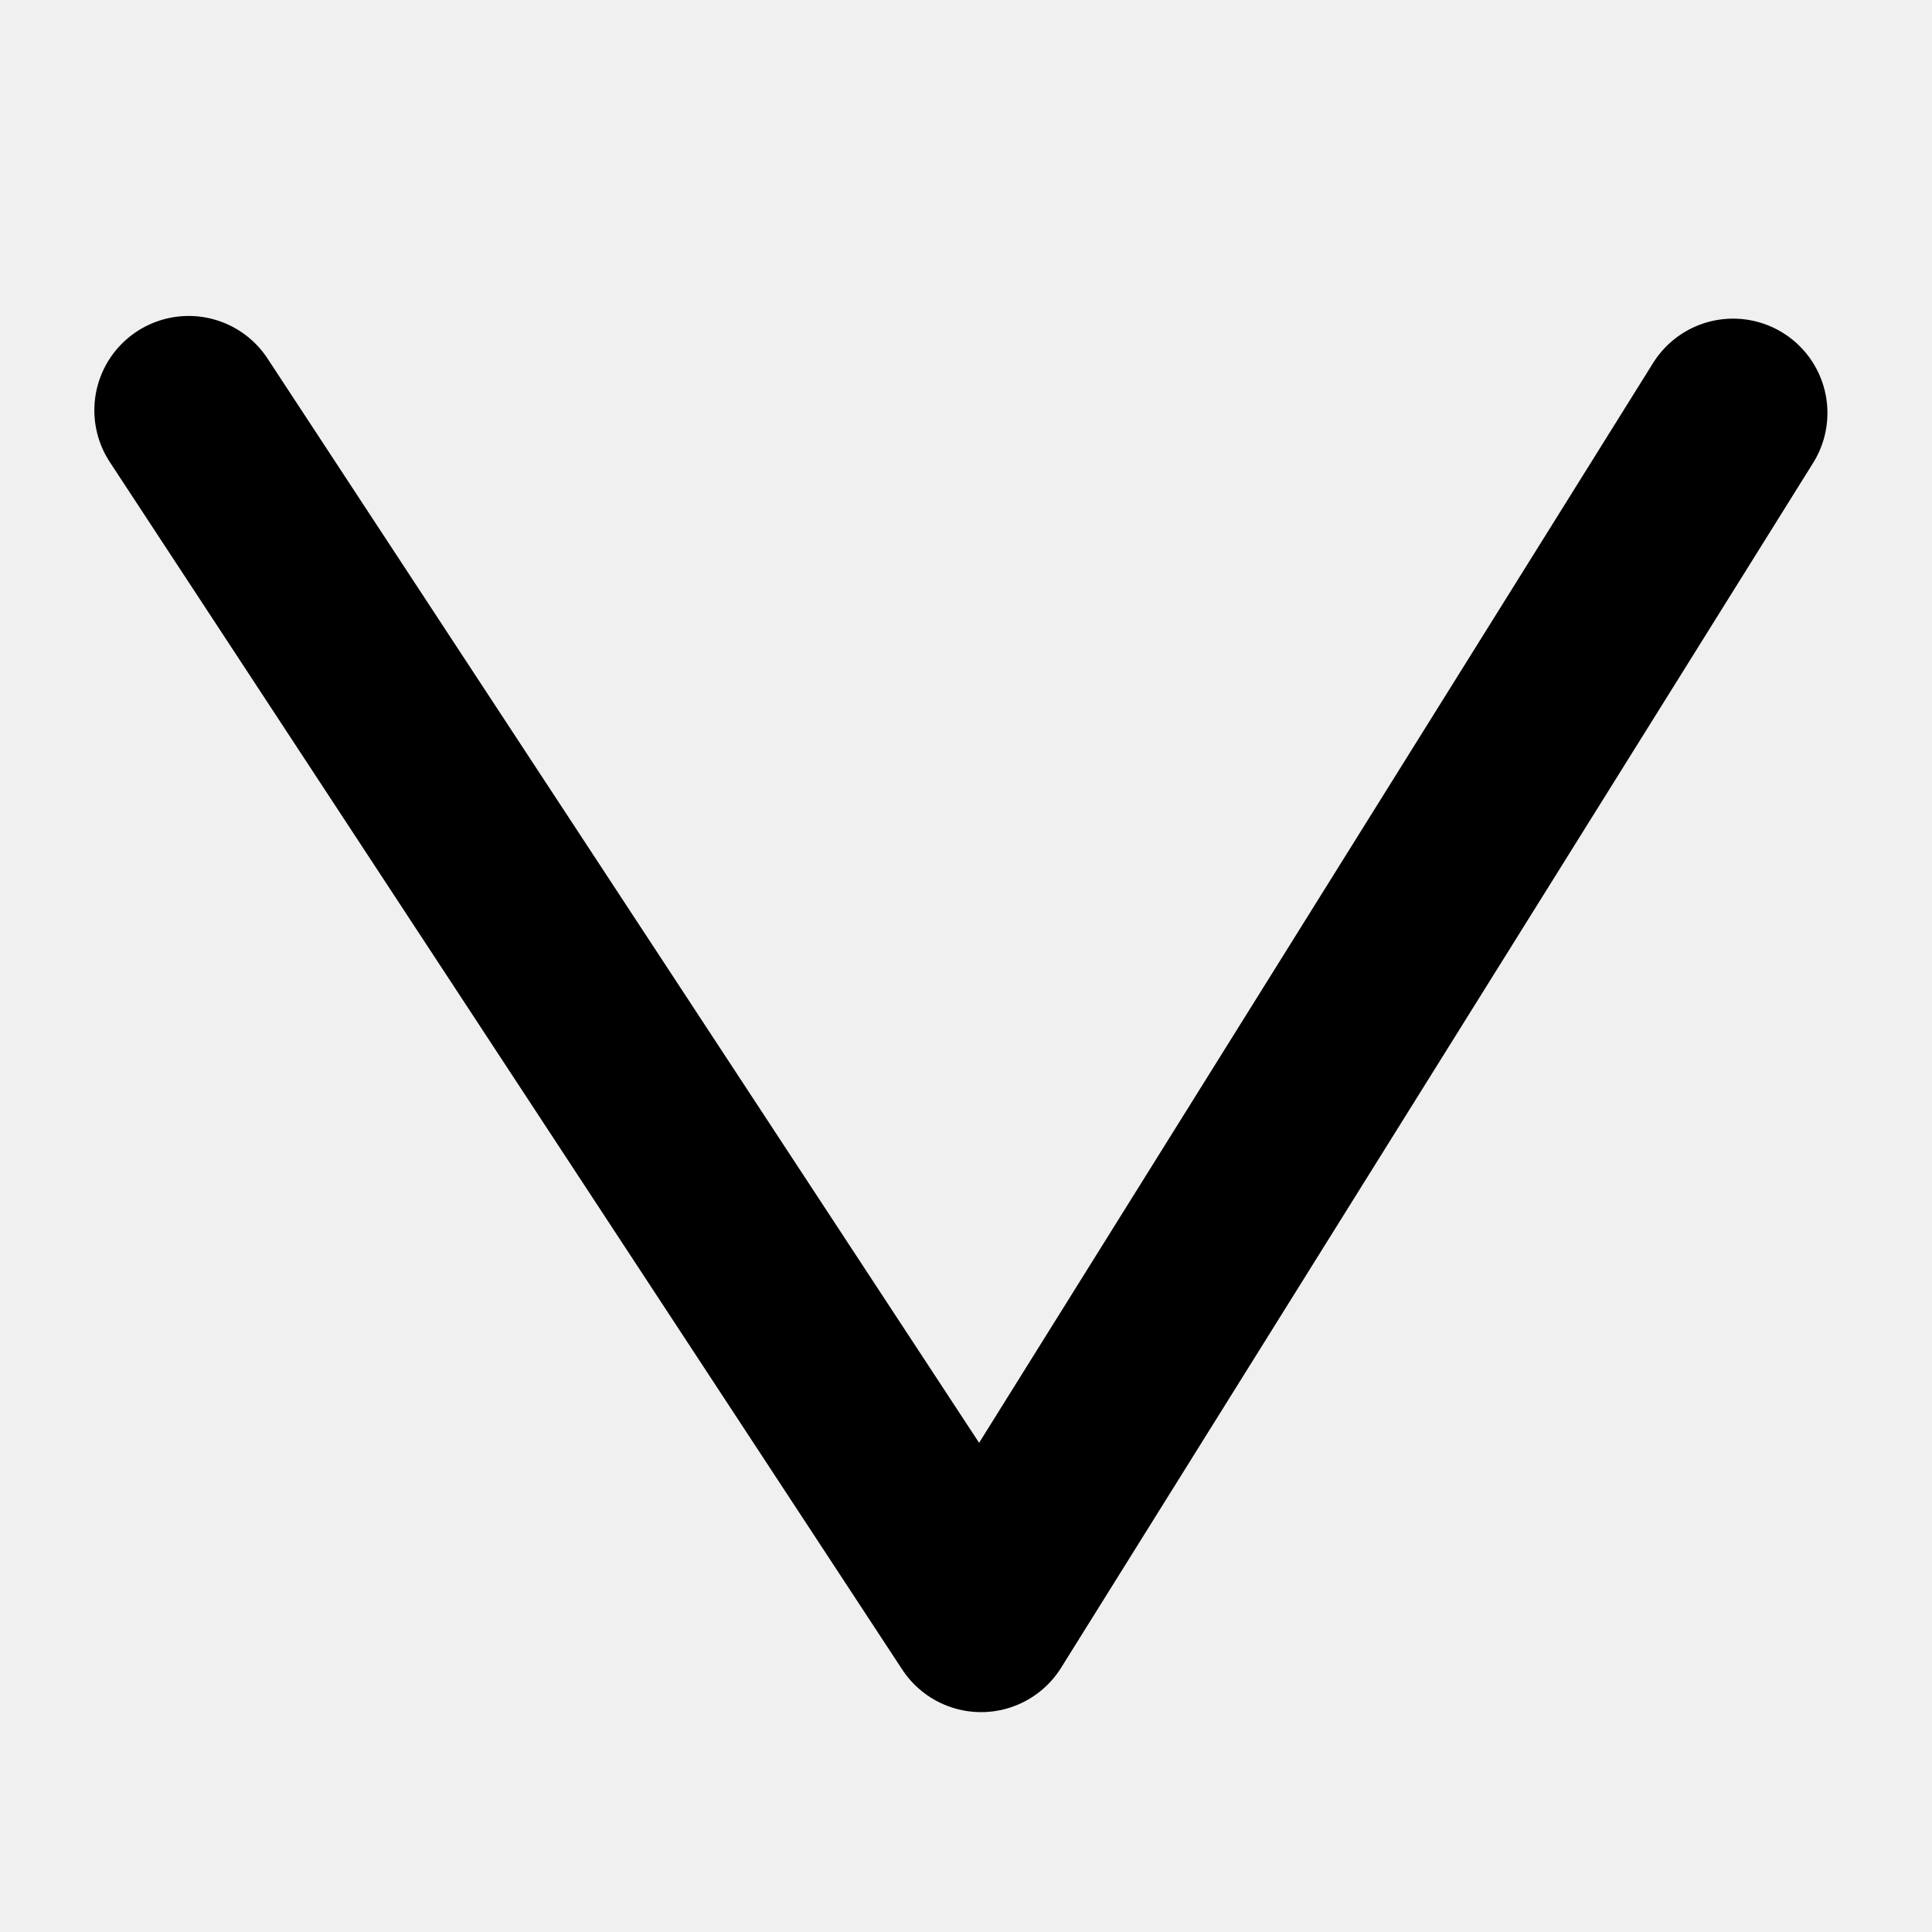
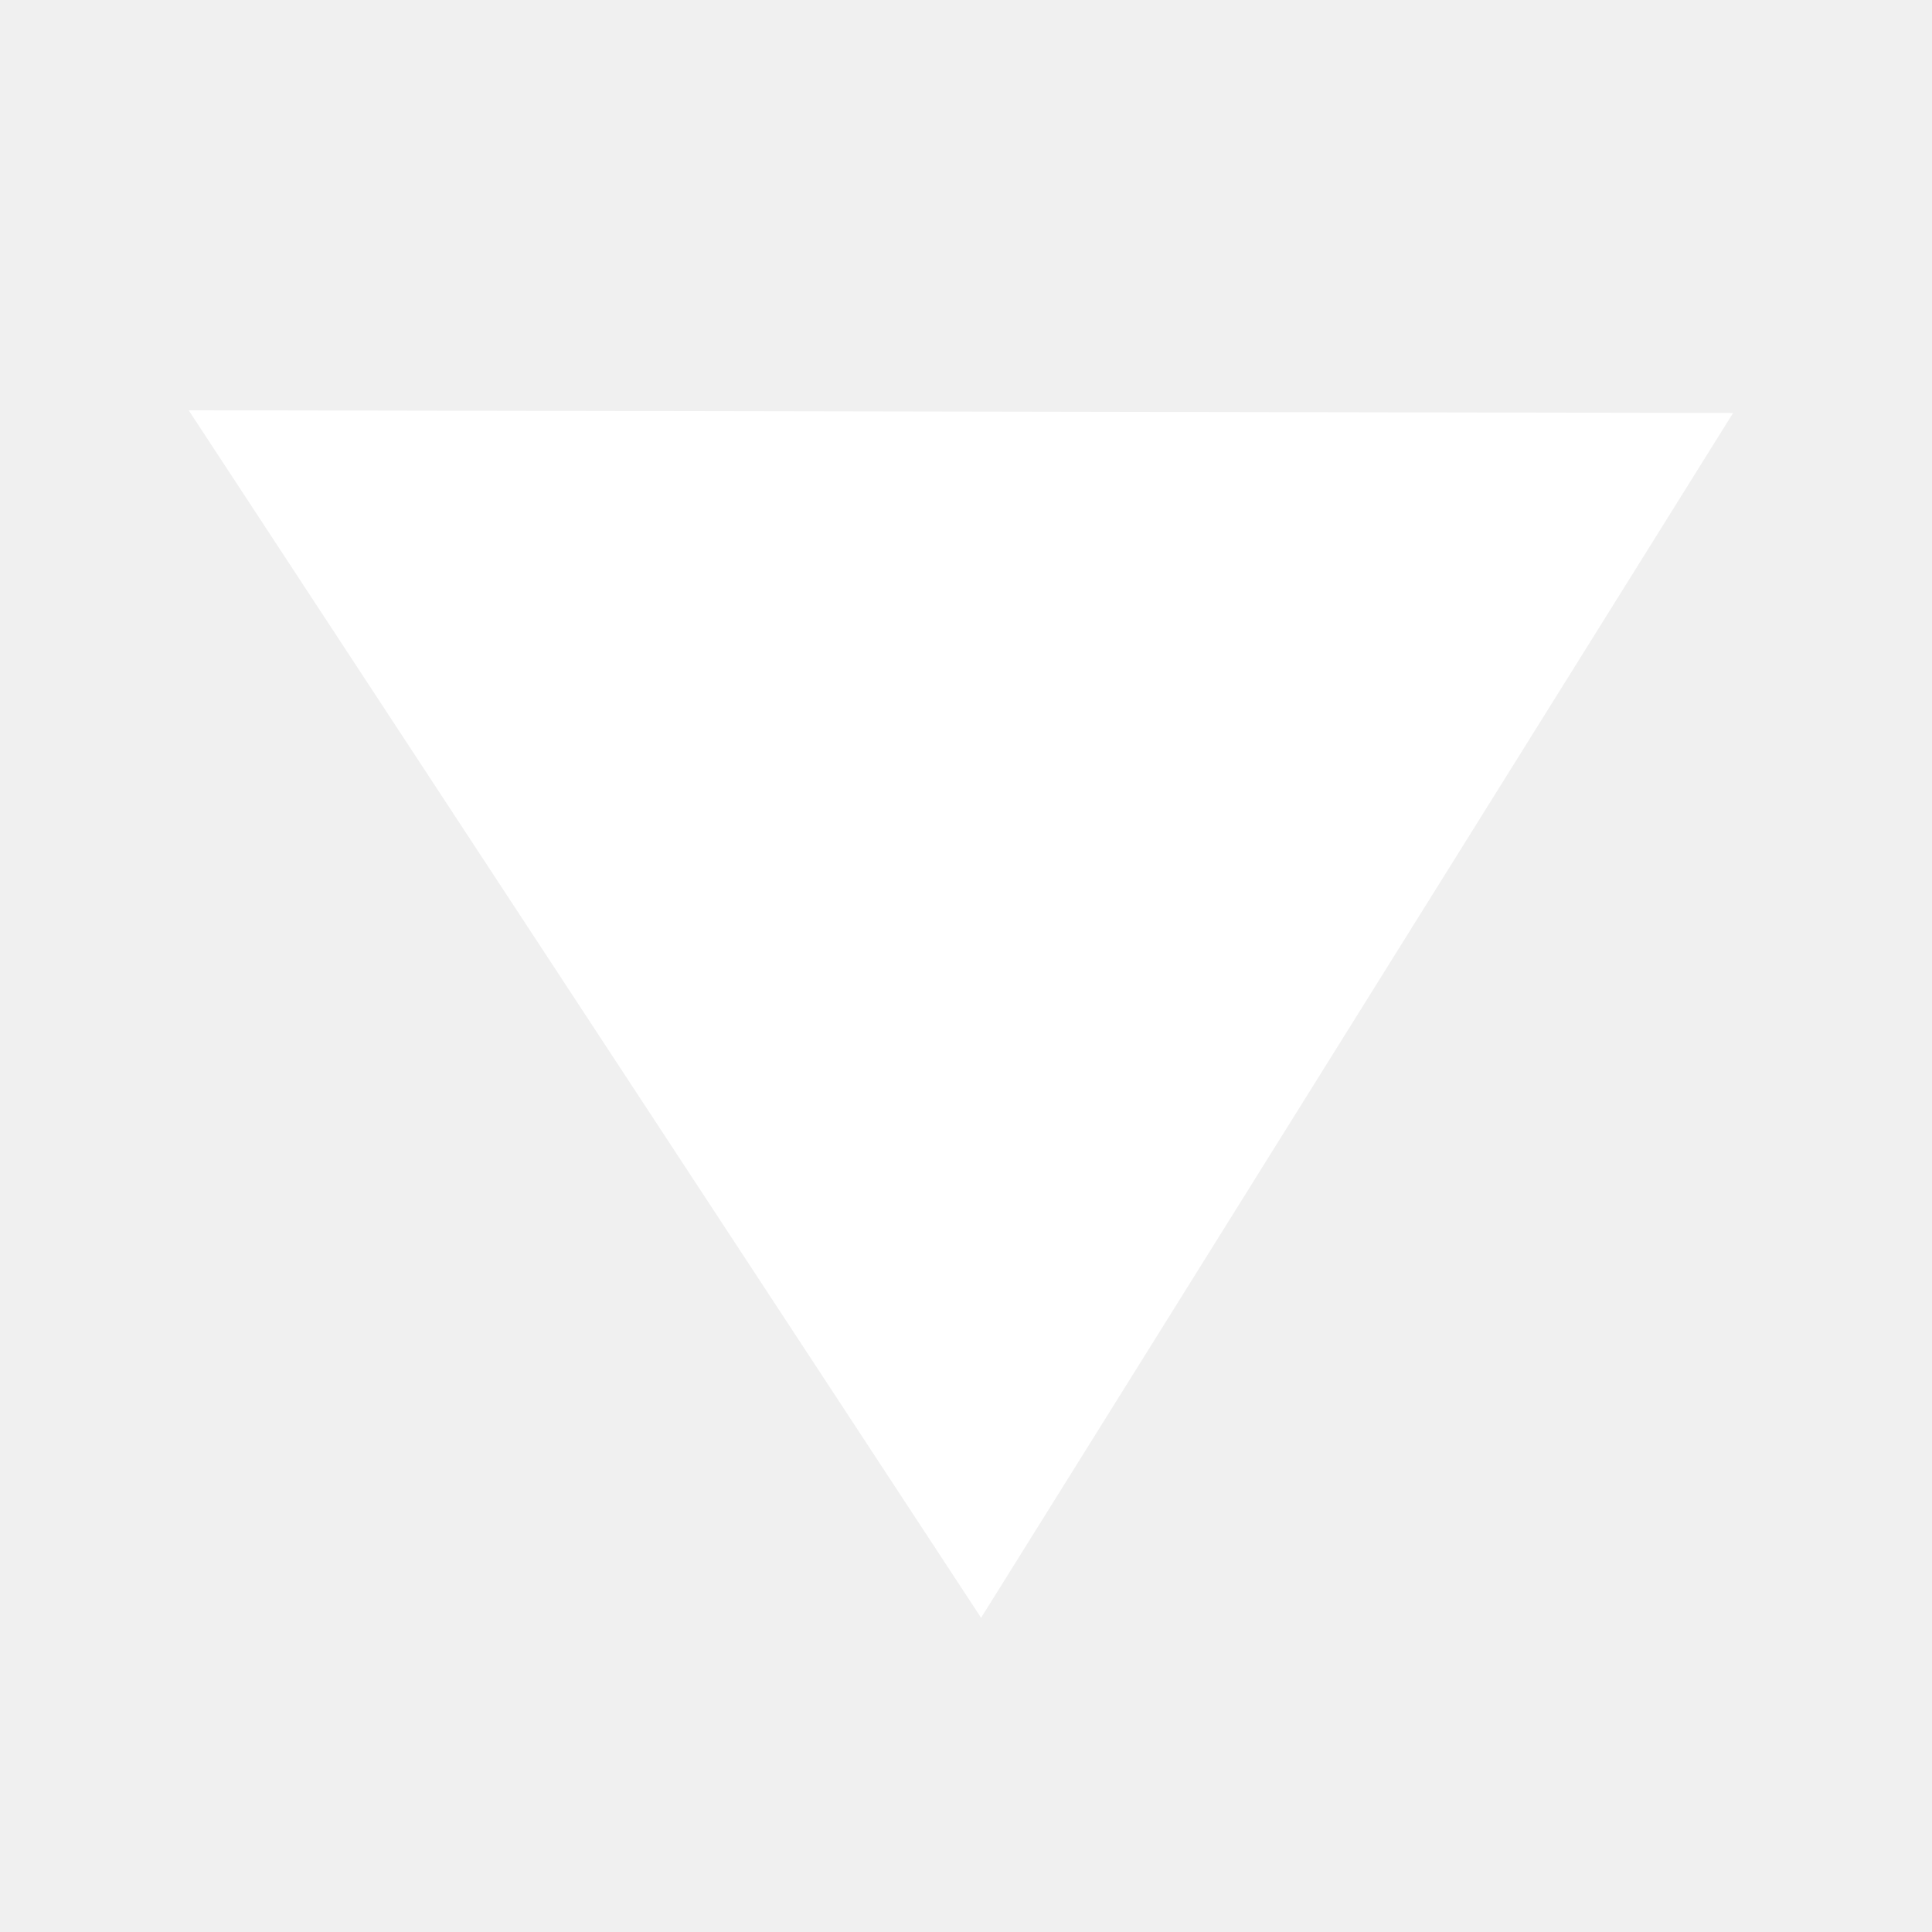
<svg xmlns="http://www.w3.org/2000/svg" id="svg2" height="512" width="512" version="1.1" viewBox="0 0 512 512">
  <g id="layer1" transform="translate(0 -540.36)">
-     <path id="path4152" stroke-linejoin="round" d="m50 649.09 210 320 199.29-319.29" stroke="#000" stroke-linecap="round" stroke-width="50" fill="none" />
+     <path id="path4152" stroke-linejoin="round" d="m50 649.09 210 320 199.29-319.29" stroke="none" stroke-linecap="round" stroke-width="50" fill="#fff" />
  </g>
</svg>
